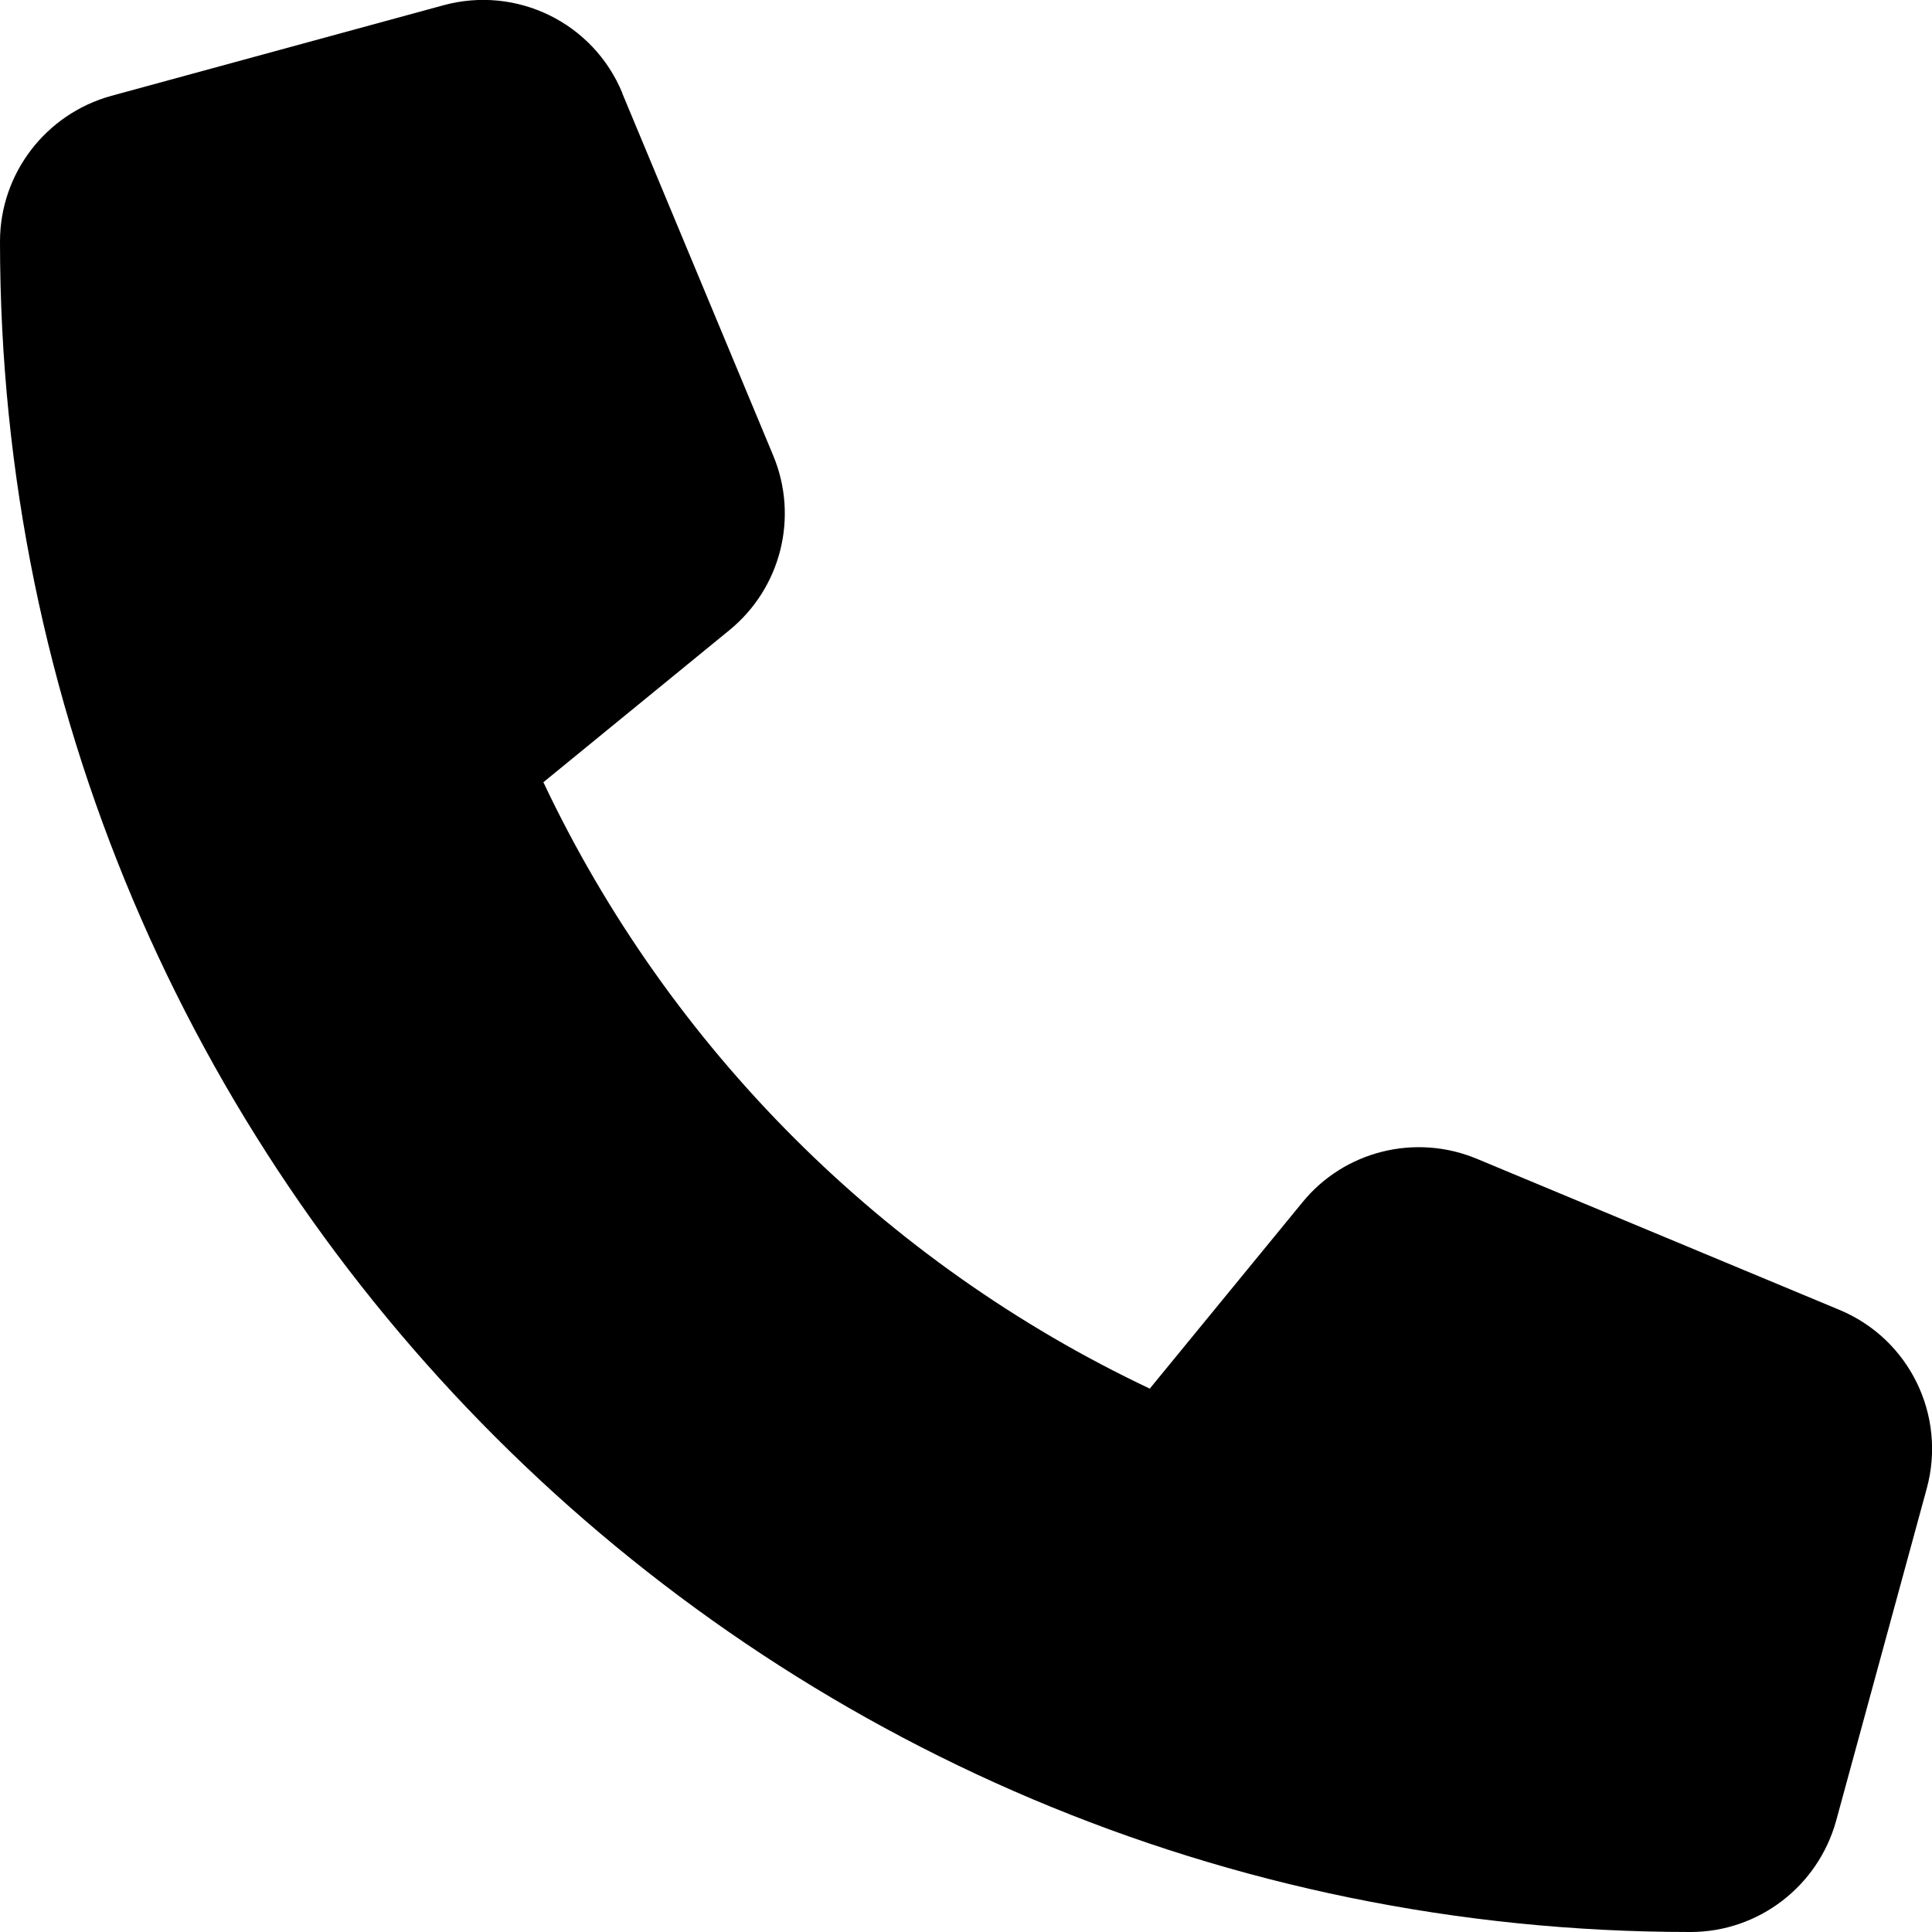
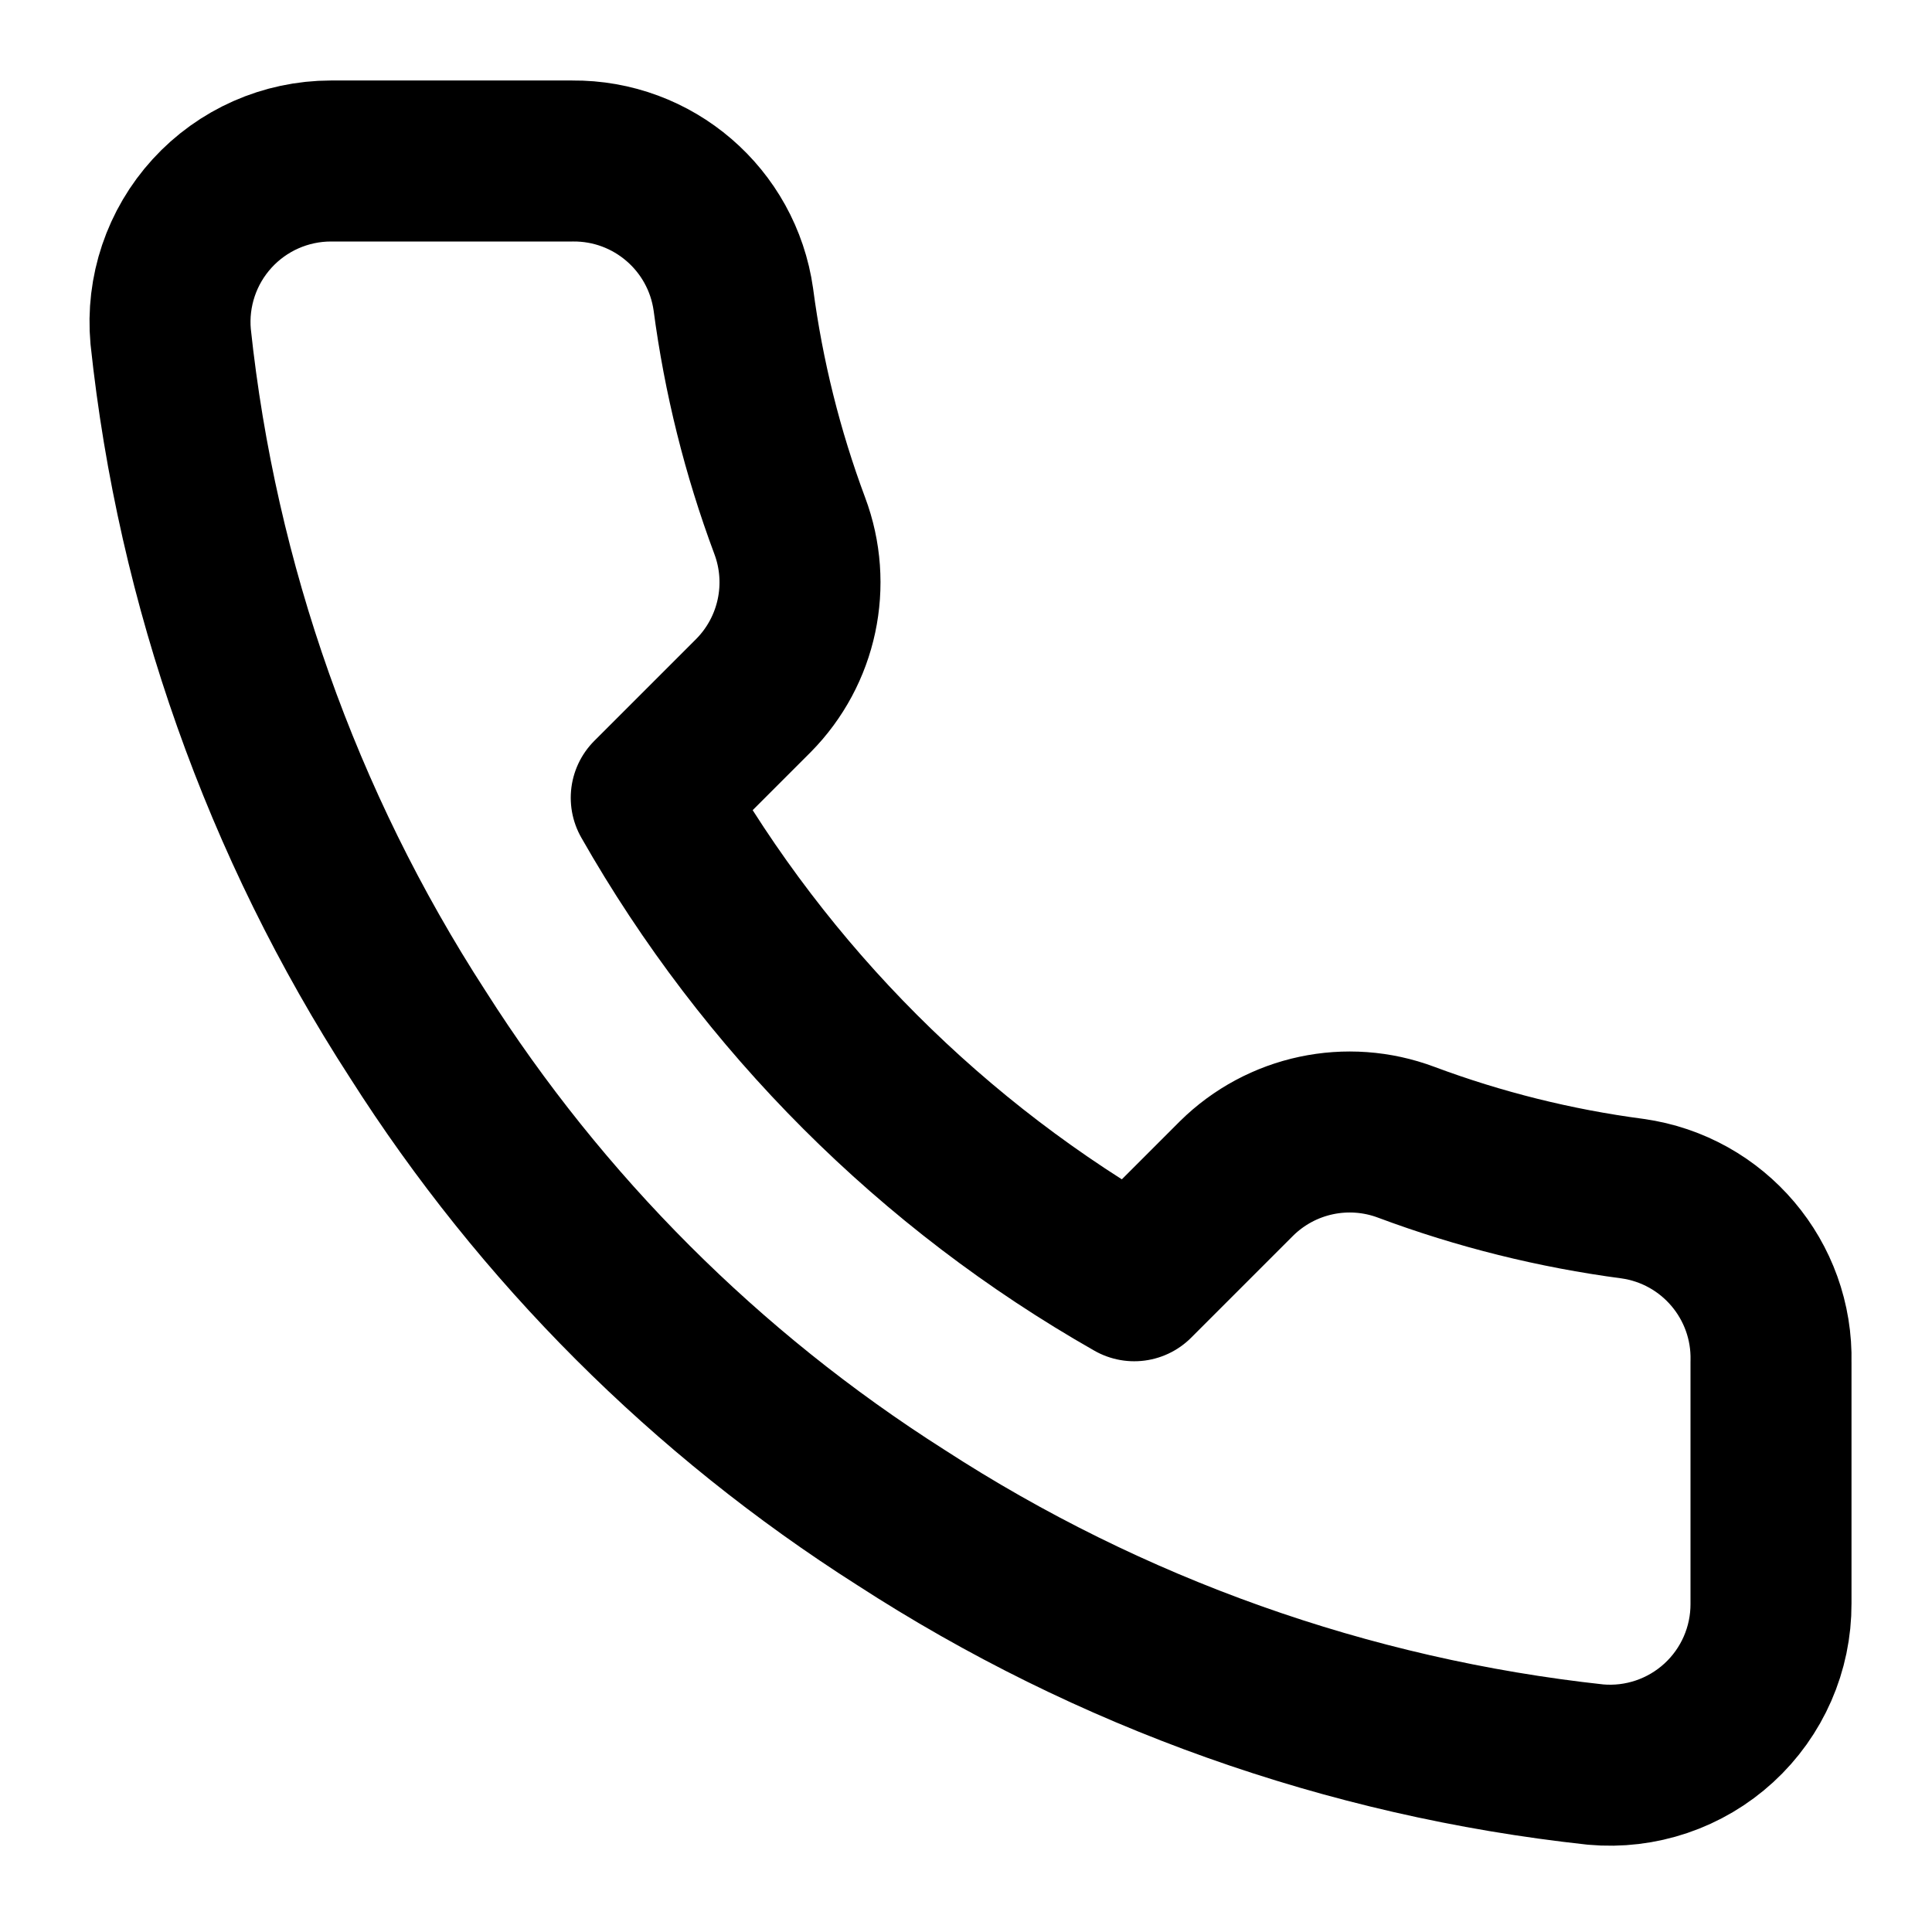
- <svg xmlns="http://www.w3.org/2000/svg" viewBox="0 0 512 512">
-   <path d="M164.9 24.6c-7.7-18.6-28-28.5-47.4-23.2l-88 24C12.1 30.2 0 46 0 64C0 311.4 200.6 512 448 512c18 0 33.8-12.1 38.6-29.5l24-88c5.3-19.4-4.6-39.7-23.2-47.4l-96-40c-16.3-6.8-35.2-2.1-46.3 11.6L304.7 368C234.3 334.7 177.3 277.7 144 207.3L193.3 167c13.7-11.2 18.4-30 11.6-46.3l-40-96z" />
+ <svg xmlns="http://www.w3.org/2000/svg" width="24" height="24" viewBox="0 0 24 24" fill="none" stroke="currentColor" stroke-width="2" stroke-linecap="round" stroke-linejoin="round">
+   <path d="M22 16.92v3a2 2 0 0 1-2.18 2 19.79 19.79 0 0 1-8.63-3.07 19.5 19.5 0 0 1-6-6 19.79 19.79 0 0 1-3.07-8.67A2 2 0 0 1 4.11 2h3a2 2 0 0 1 2 1.72 12.84 12.84 0 0 0 .7 2.81 2 2 0 0 1-.45 2.11L8.09 9.91a16 16 0 0 0 6 6l1.27-1.27a2 2 0 0 1 2.11-.45 12.84 12.84 0 0 0 2.81.7A2 2 0 0 1 22 16.92z" />
</svg>
